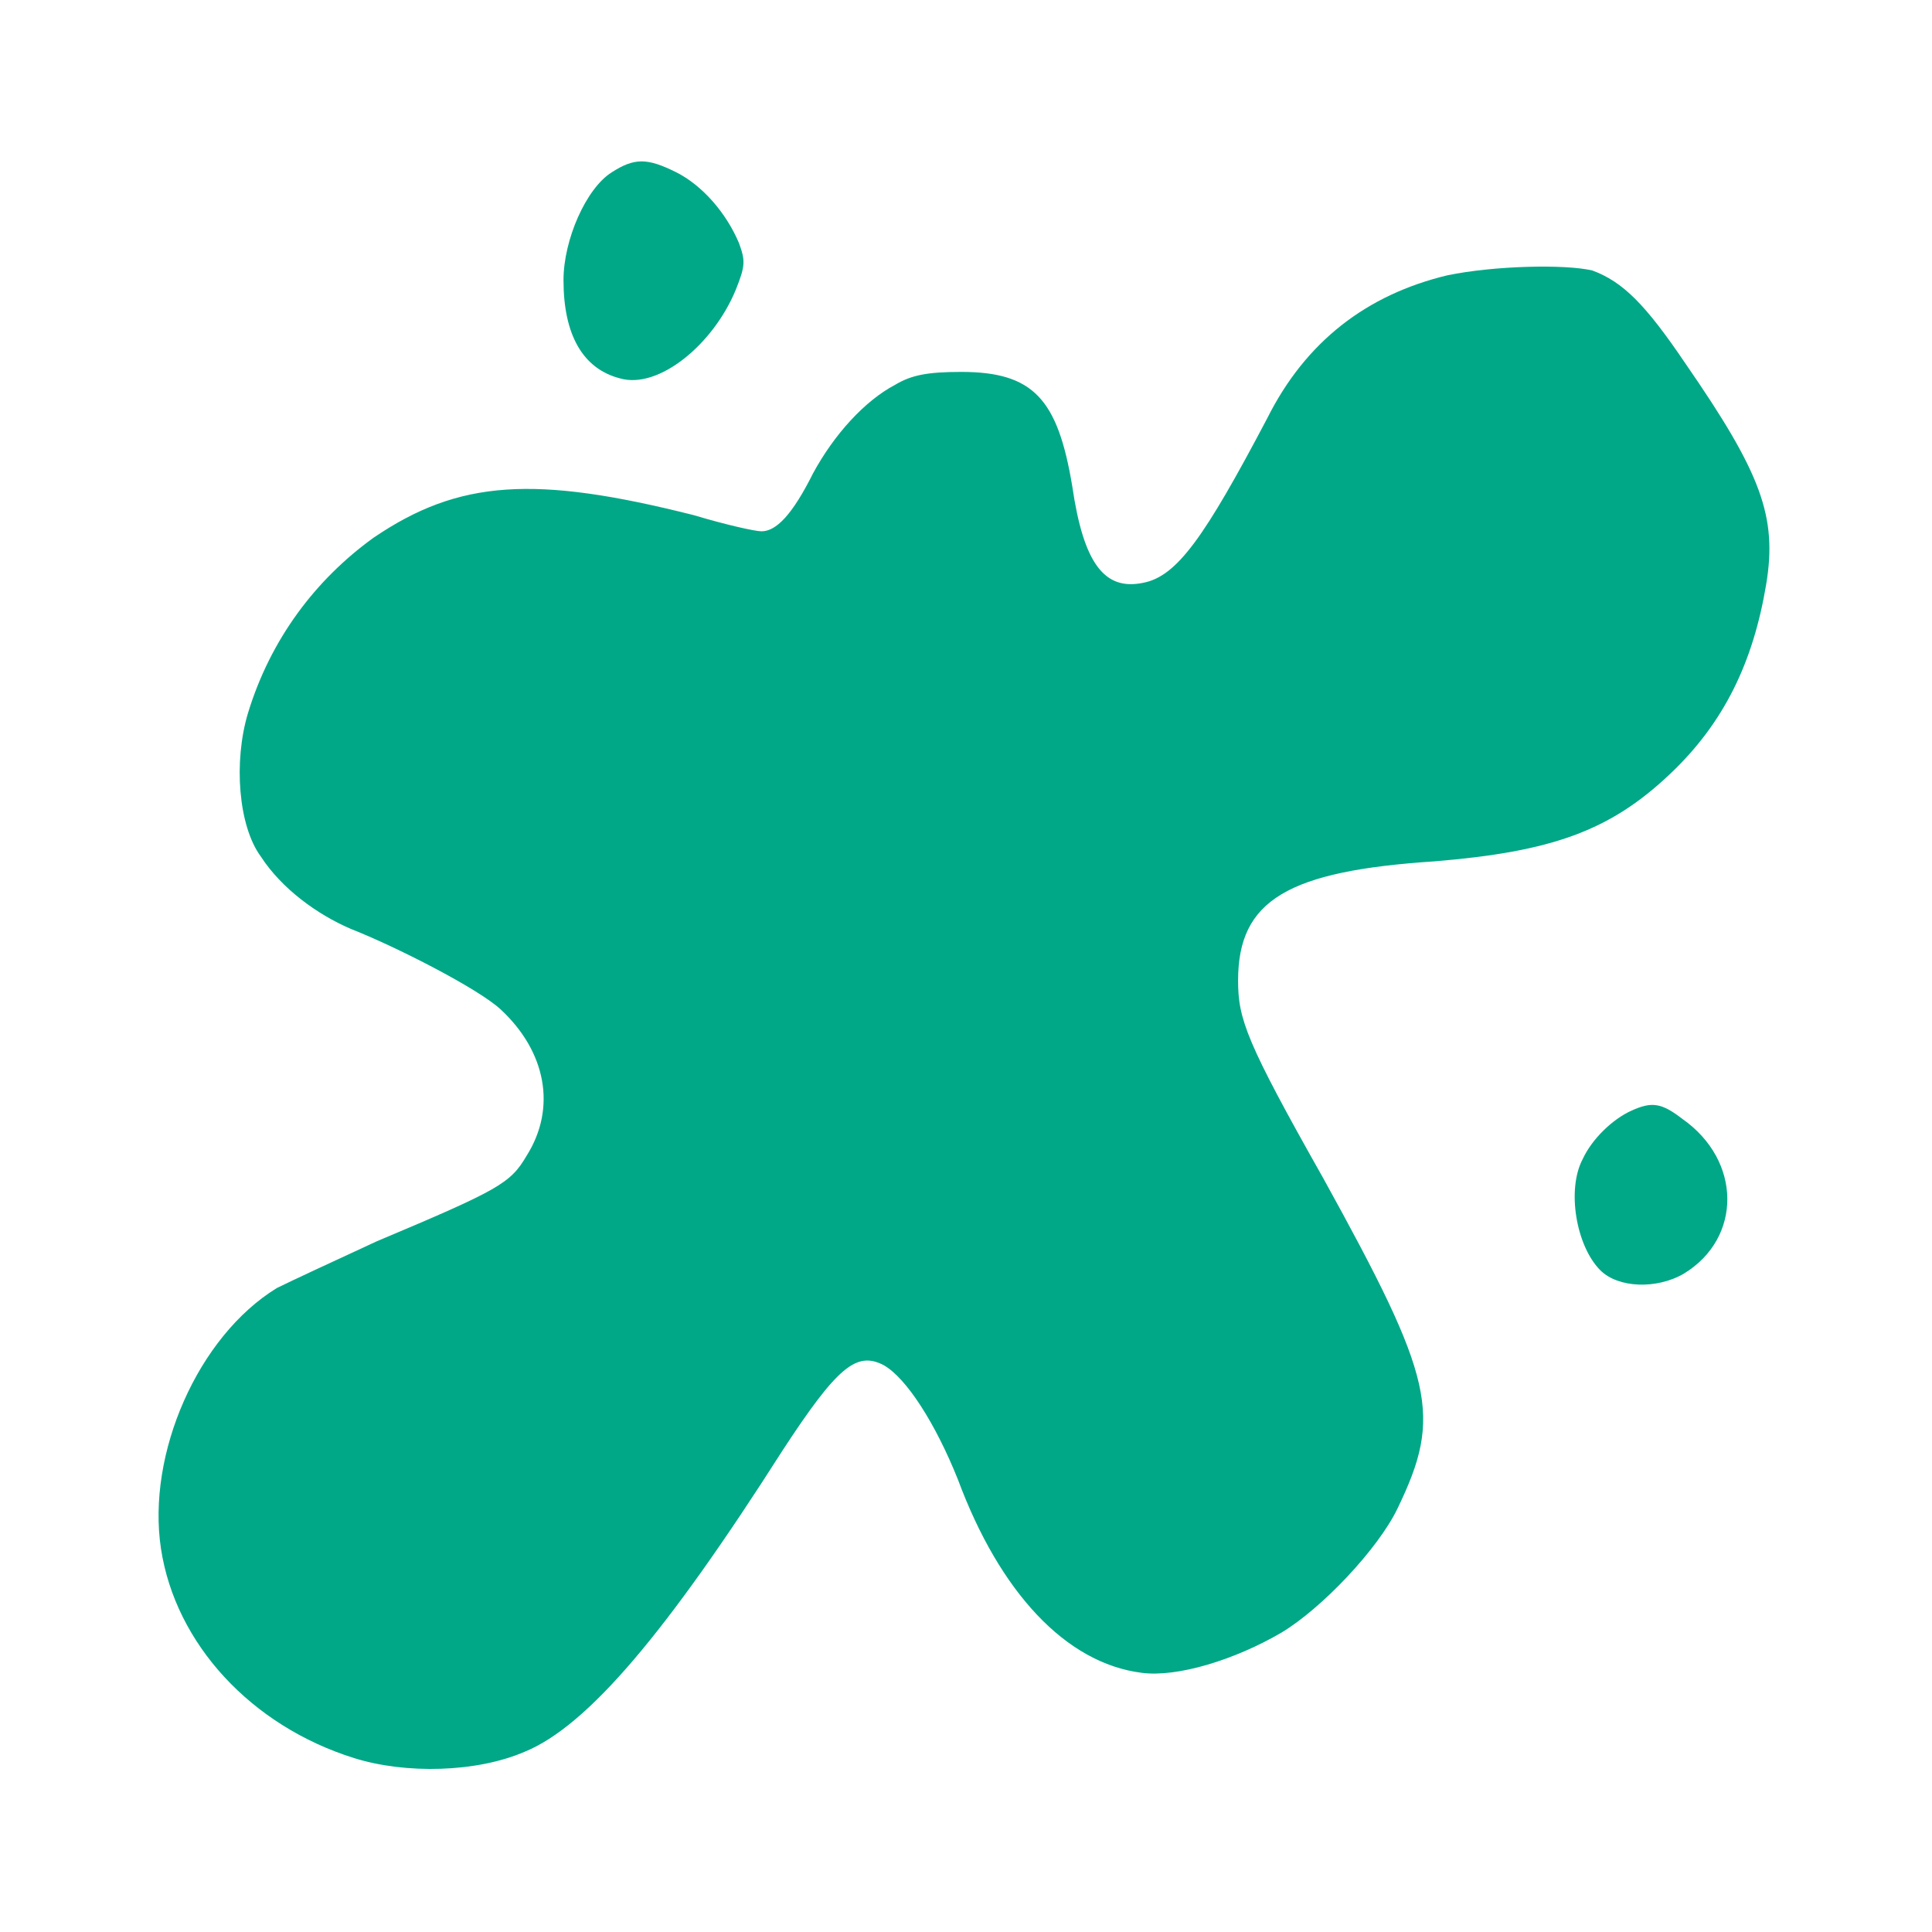
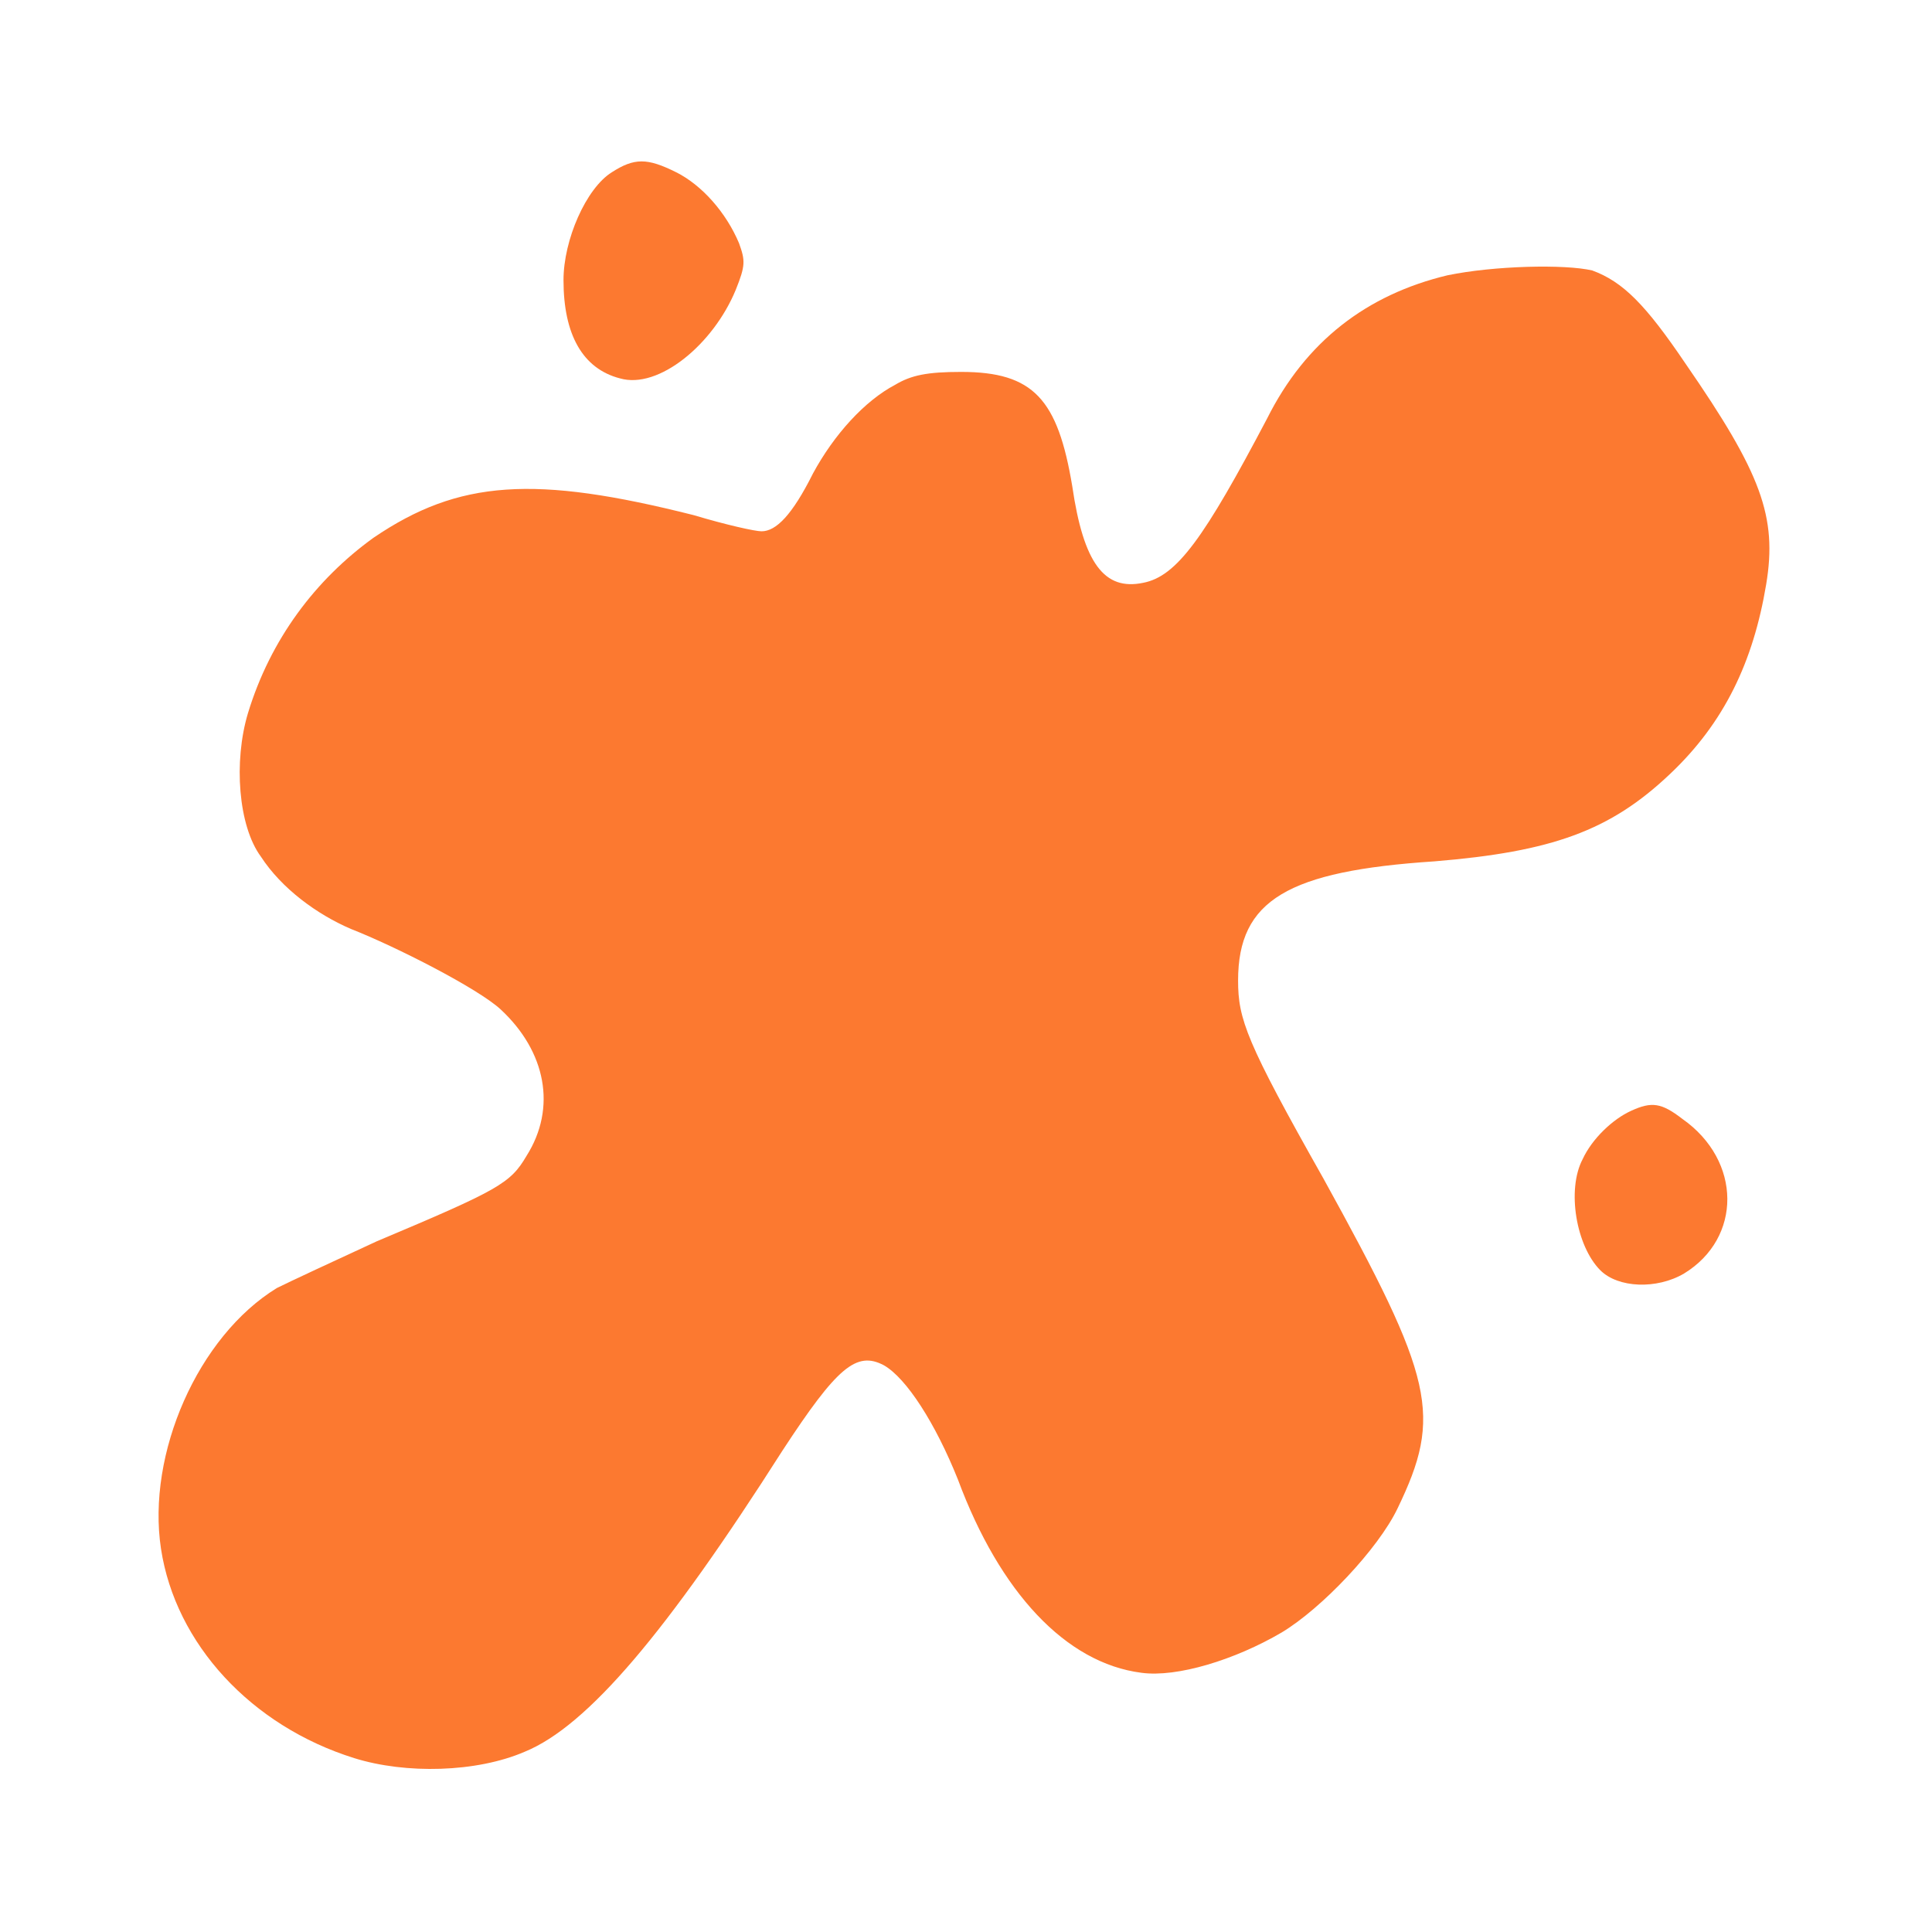
<svg xmlns="http://www.w3.org/2000/svg" version="1.1" id="图层_1" x="0px" y="0px" viewBox="0 0 120 120" style="enable-background:new 0 0 120 120;" xml:space="preserve">
  <style type="text/css">
- 	.st0{fill:#00A887;}
+ 	.st0{fill:#fc7930;}
</style>
  <g>
    <path class="st0" d="M38,10.7c-1.6,1-3,4.2-3,6.7c0,3.4,1.2,5.5,3.5,6.1c2.4,0.7,5.8-2.1,7.2-5.5c0.6-1.5,0.6-1.8,0.2-2.9   c-0.8-1.9-2.3-3.6-3.9-4.4C40.2,9.8,39.4,9.8,38,10.7z" />
    <path class="st0" d="M89.9,17.1c-5,1.2-8.8,4.1-11.2,8.9c-3.9,7.4-5.6,9.8-7.7,10.2c-2.4,0.5-3.7-1.2-4.4-6   c-0.9-5.4-2.4-7.1-6.9-7.1c-2.1,0-3.1,0.2-4.1,0.8c-1.9,1-3.8,3.1-5.1,5.5c-1.3,2.6-2.3,3.6-3.2,3.6c-0.4,0-2.2-0.4-4.2-1   c-9.9-2.5-14.6-2.2-19.9,1.4c-3.6,2.6-6.4,6.3-7.8,10.9c-0.9,3-0.6,7,0.8,8.9c1.3,2,3.5,3.6,5.6,4.5c2.8,1.1,7.9,3.7,9.3,5   c2.8,2.6,3.5,6.1,1.6,9.1c-1,1.7-1.7,2.1-9.3,5.3c-2.6,1.2-5.4,2.5-6.2,2.9c-4.9,3-8.1,10.3-7.2,16.2c0.9,5.9,5.6,11,12,13   c3.2,1,7.6,0.9,10.6-0.4c3.9-1.6,8.8-7.4,16-18.7c3.4-5.2,4.6-6.2,6.3-5.3c1.4,0.8,3.2,3.6,4.6,7.1c2.6,7,6.7,11.4,11.4,12   c2.2,0.3,5.8-0.8,8.7-2.5c2.5-1.5,6-5.2,7.2-7.7c2.8-5.8,2.3-8-4.6-20.5c-4.8-8.5-5.3-9.9-5.3-12.3c0-5,3.1-6.8,12.2-7.4   c7.3-0.6,10.9-1.9,14.6-5.4c3.4-3.2,5.2-7,6-11.8c0.7-4.2-0.3-6.9-5-13.7c-2.5-3.7-3.9-5.1-5.8-5.8C97.2,16.4,92.8,16.5,89.9,17.1z   " />
    <path class="st0" d="M101.3,69c-1.1,0.5-2.4,1.7-3,3c-1,1.9-0.4,5.4,1.1,6.9c1.1,1.1,3.5,1.2,5.2,0.2c3.6-2.2,3.6-7-0.1-9.6   C103.2,68.5,102.6,68.4,101.3,69z" />
  </g>
</svg>
